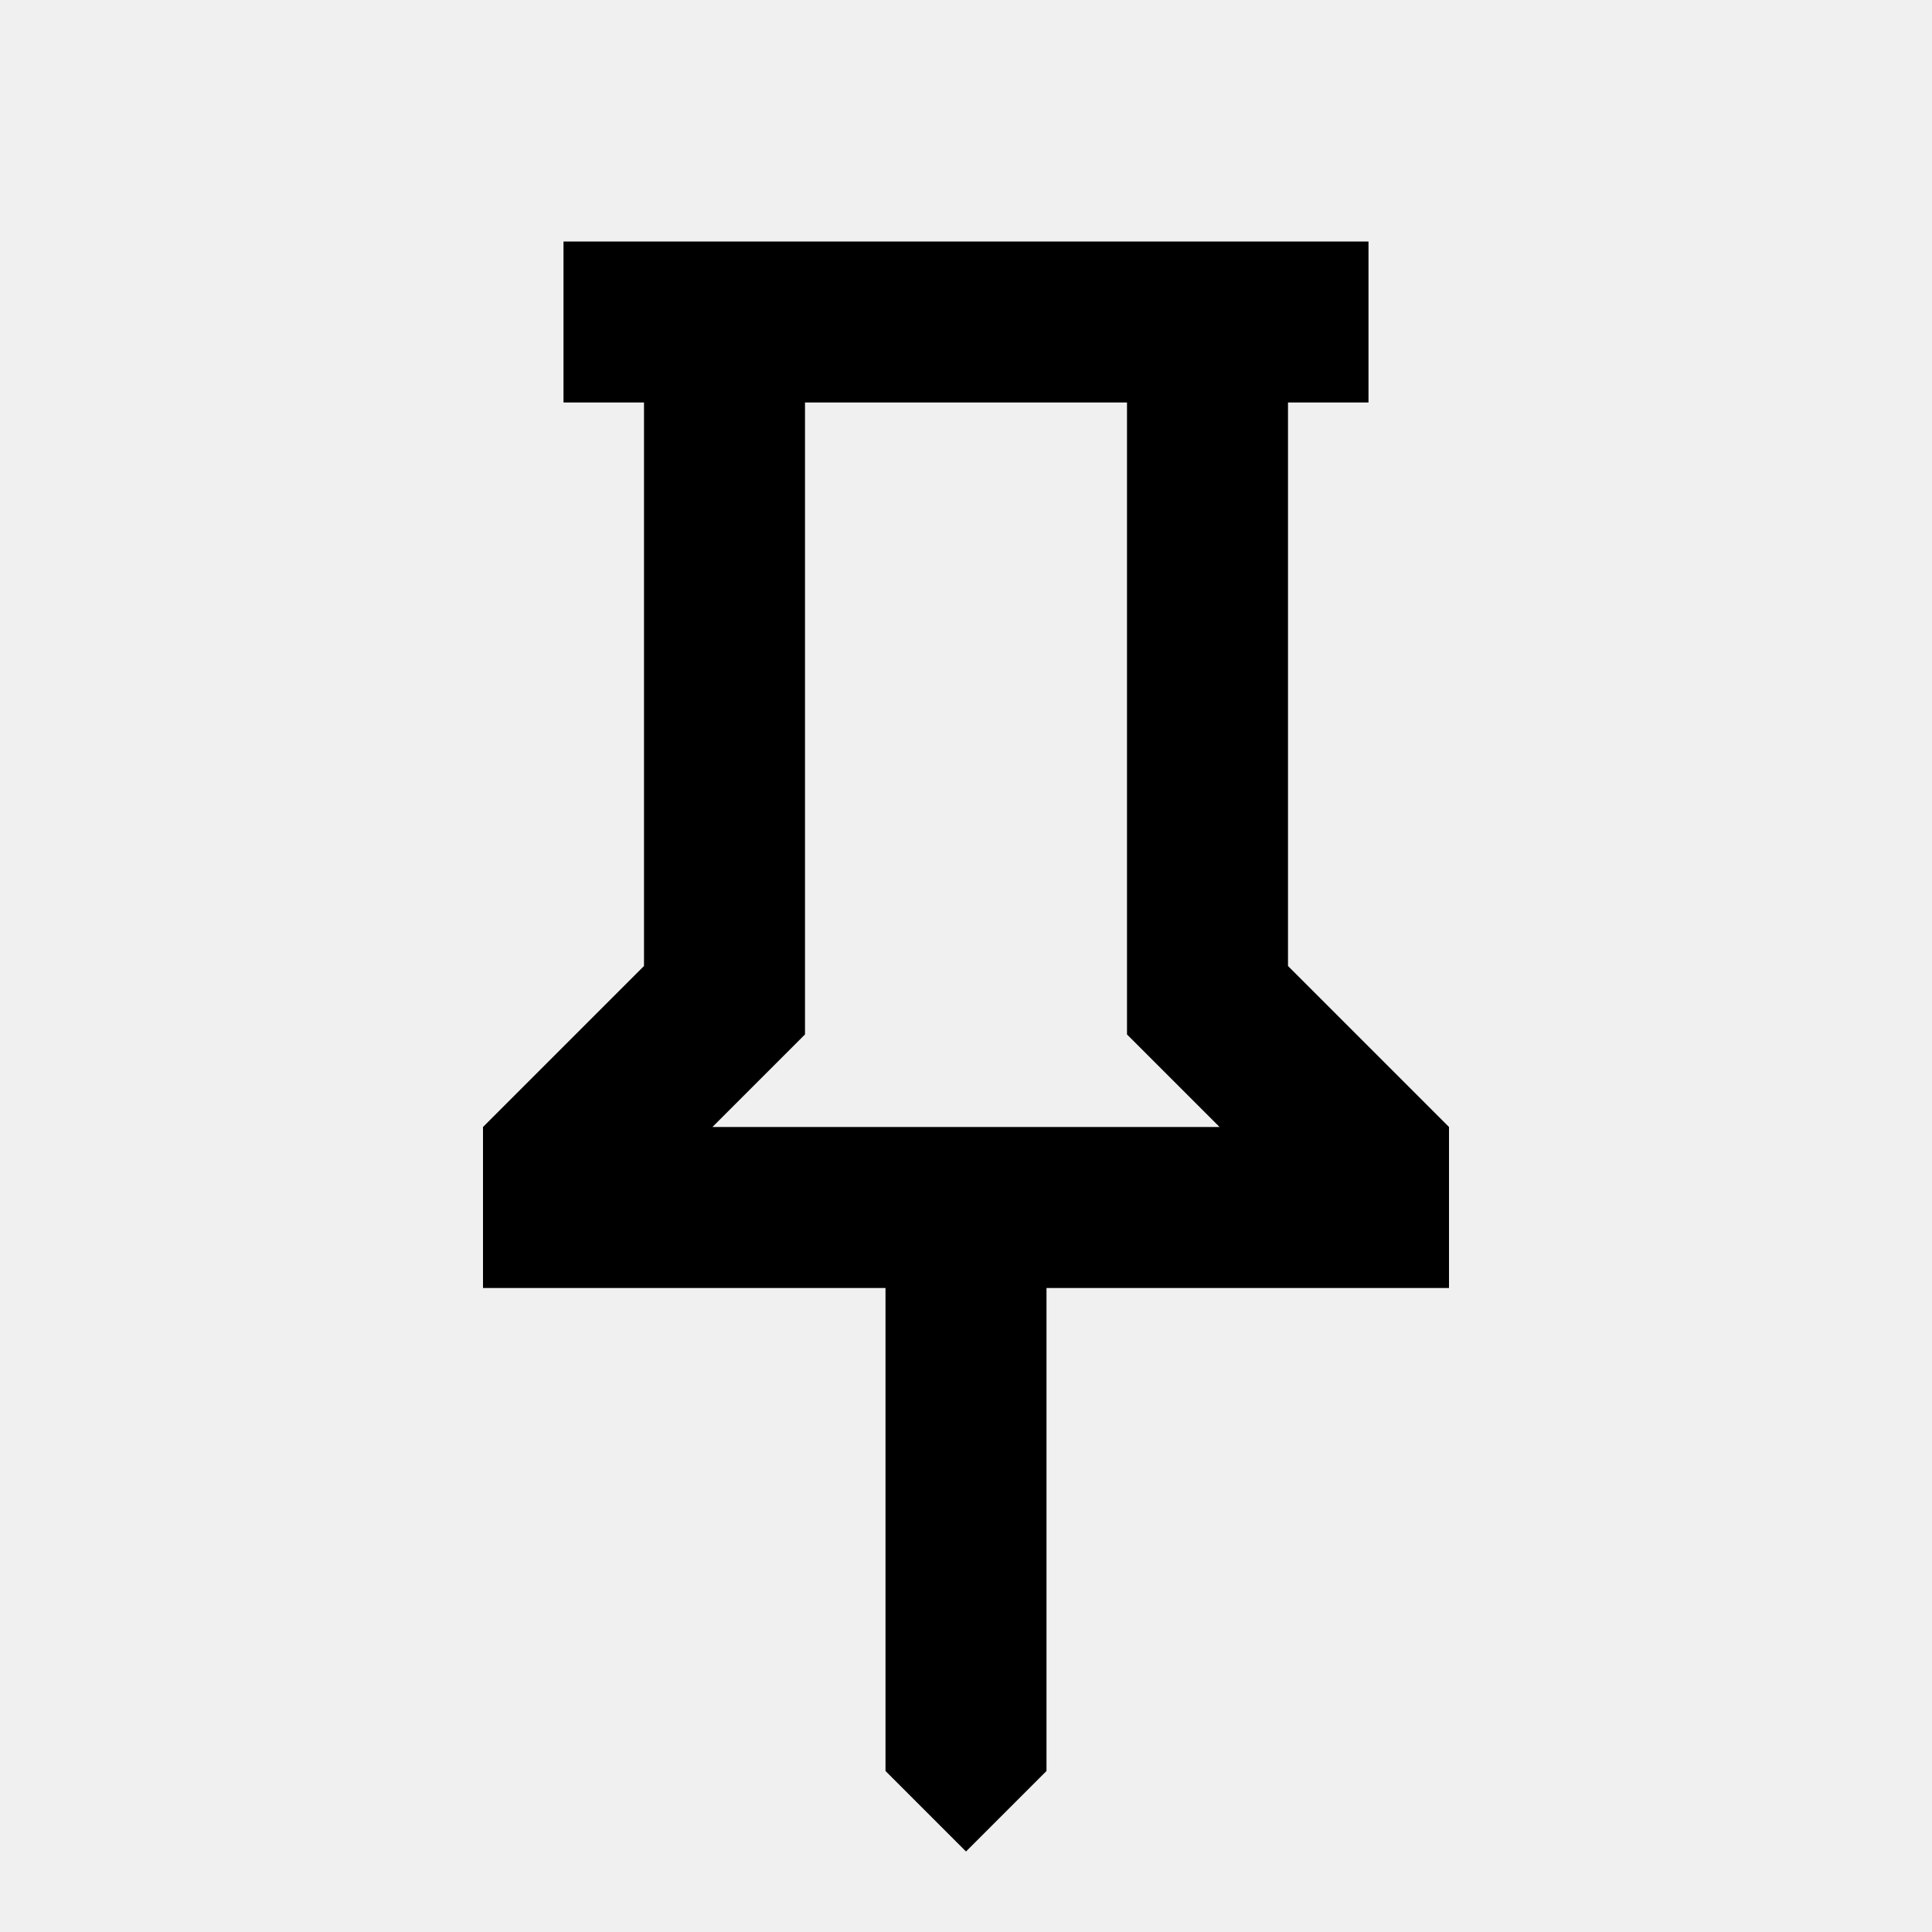
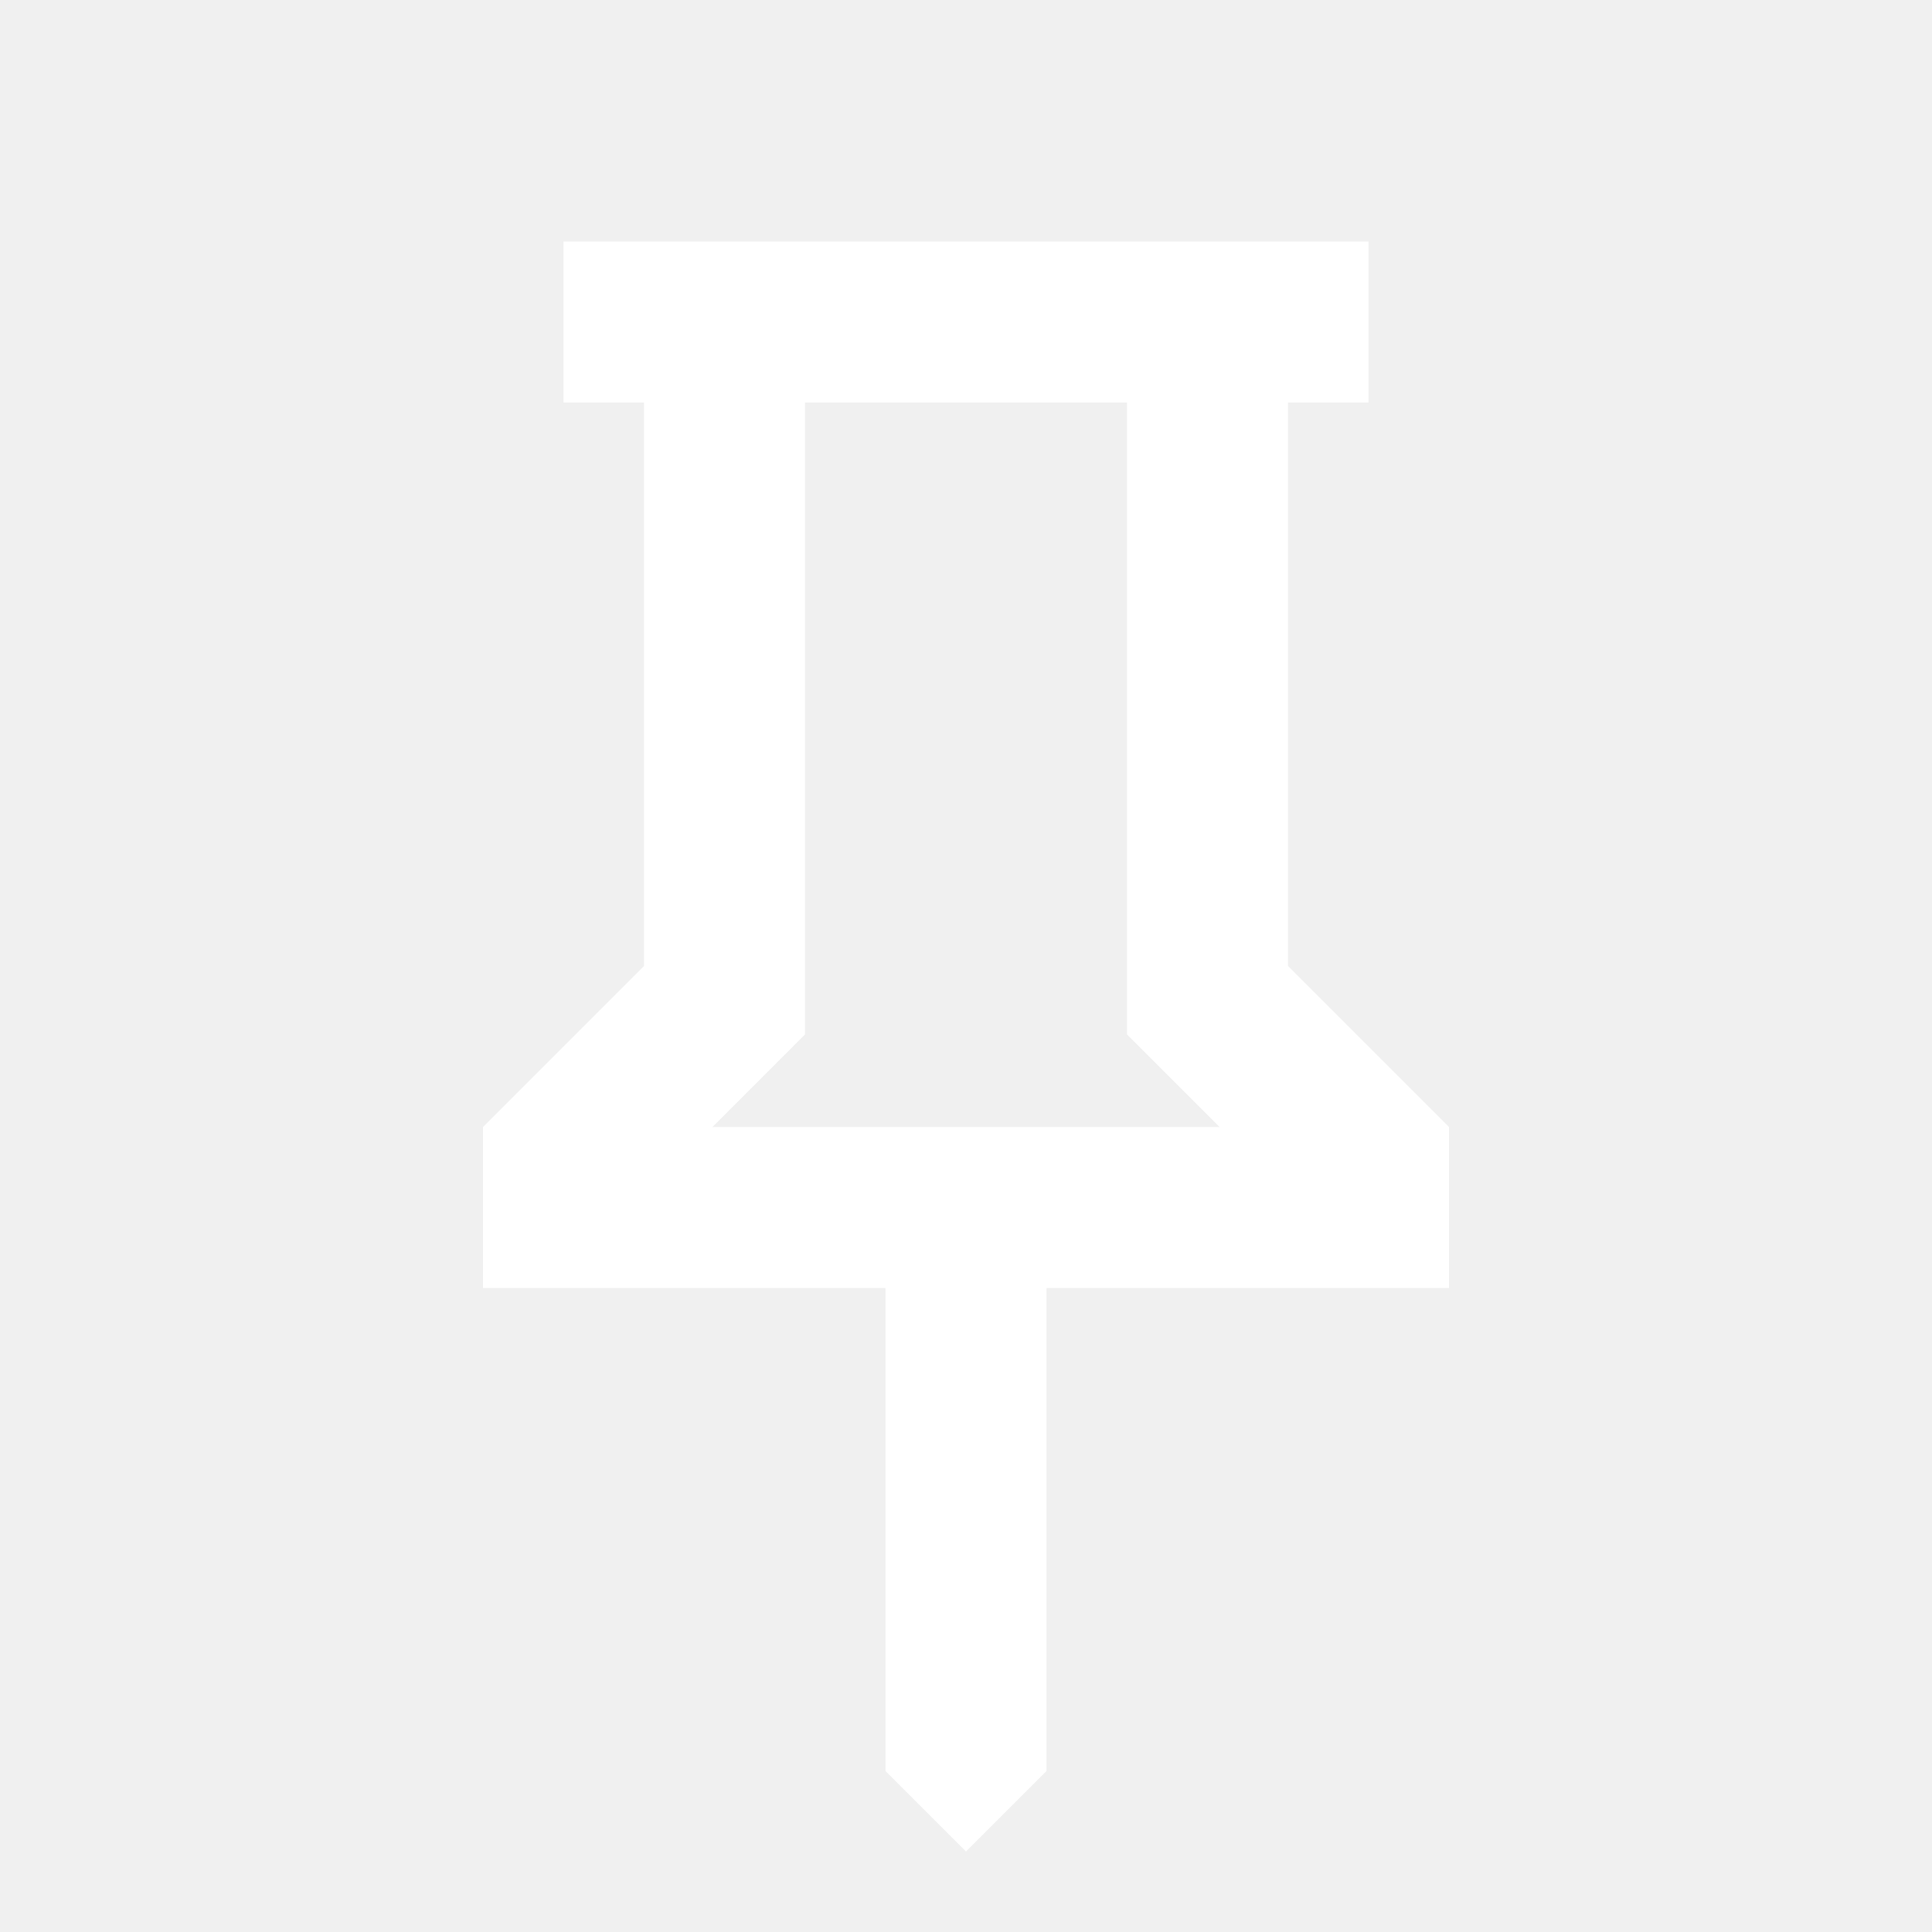
<svg xmlns="http://www.w3.org/2000/svg" height="24" viewBox="0 -960 960 960" width="24">
-   <path d="m640-480 80 80v80H520v240l-40 40-40-40v-240H240v-80l80-80v-280h-40v-80h400v80h-40v280Zm-286 80h252l-46-46v-314H400v314l-46 46Zm126 0Z" />
+   <path d="m640-480 80 80v80H520v240l-40 40-40-40v-240H240v-80l80-80v-280h-40v-80h400v80h-40v280Zm-286 80h252l-46-46v-314H400v314l-46 46Zm126 0Z" fill="white" />
</svg>
